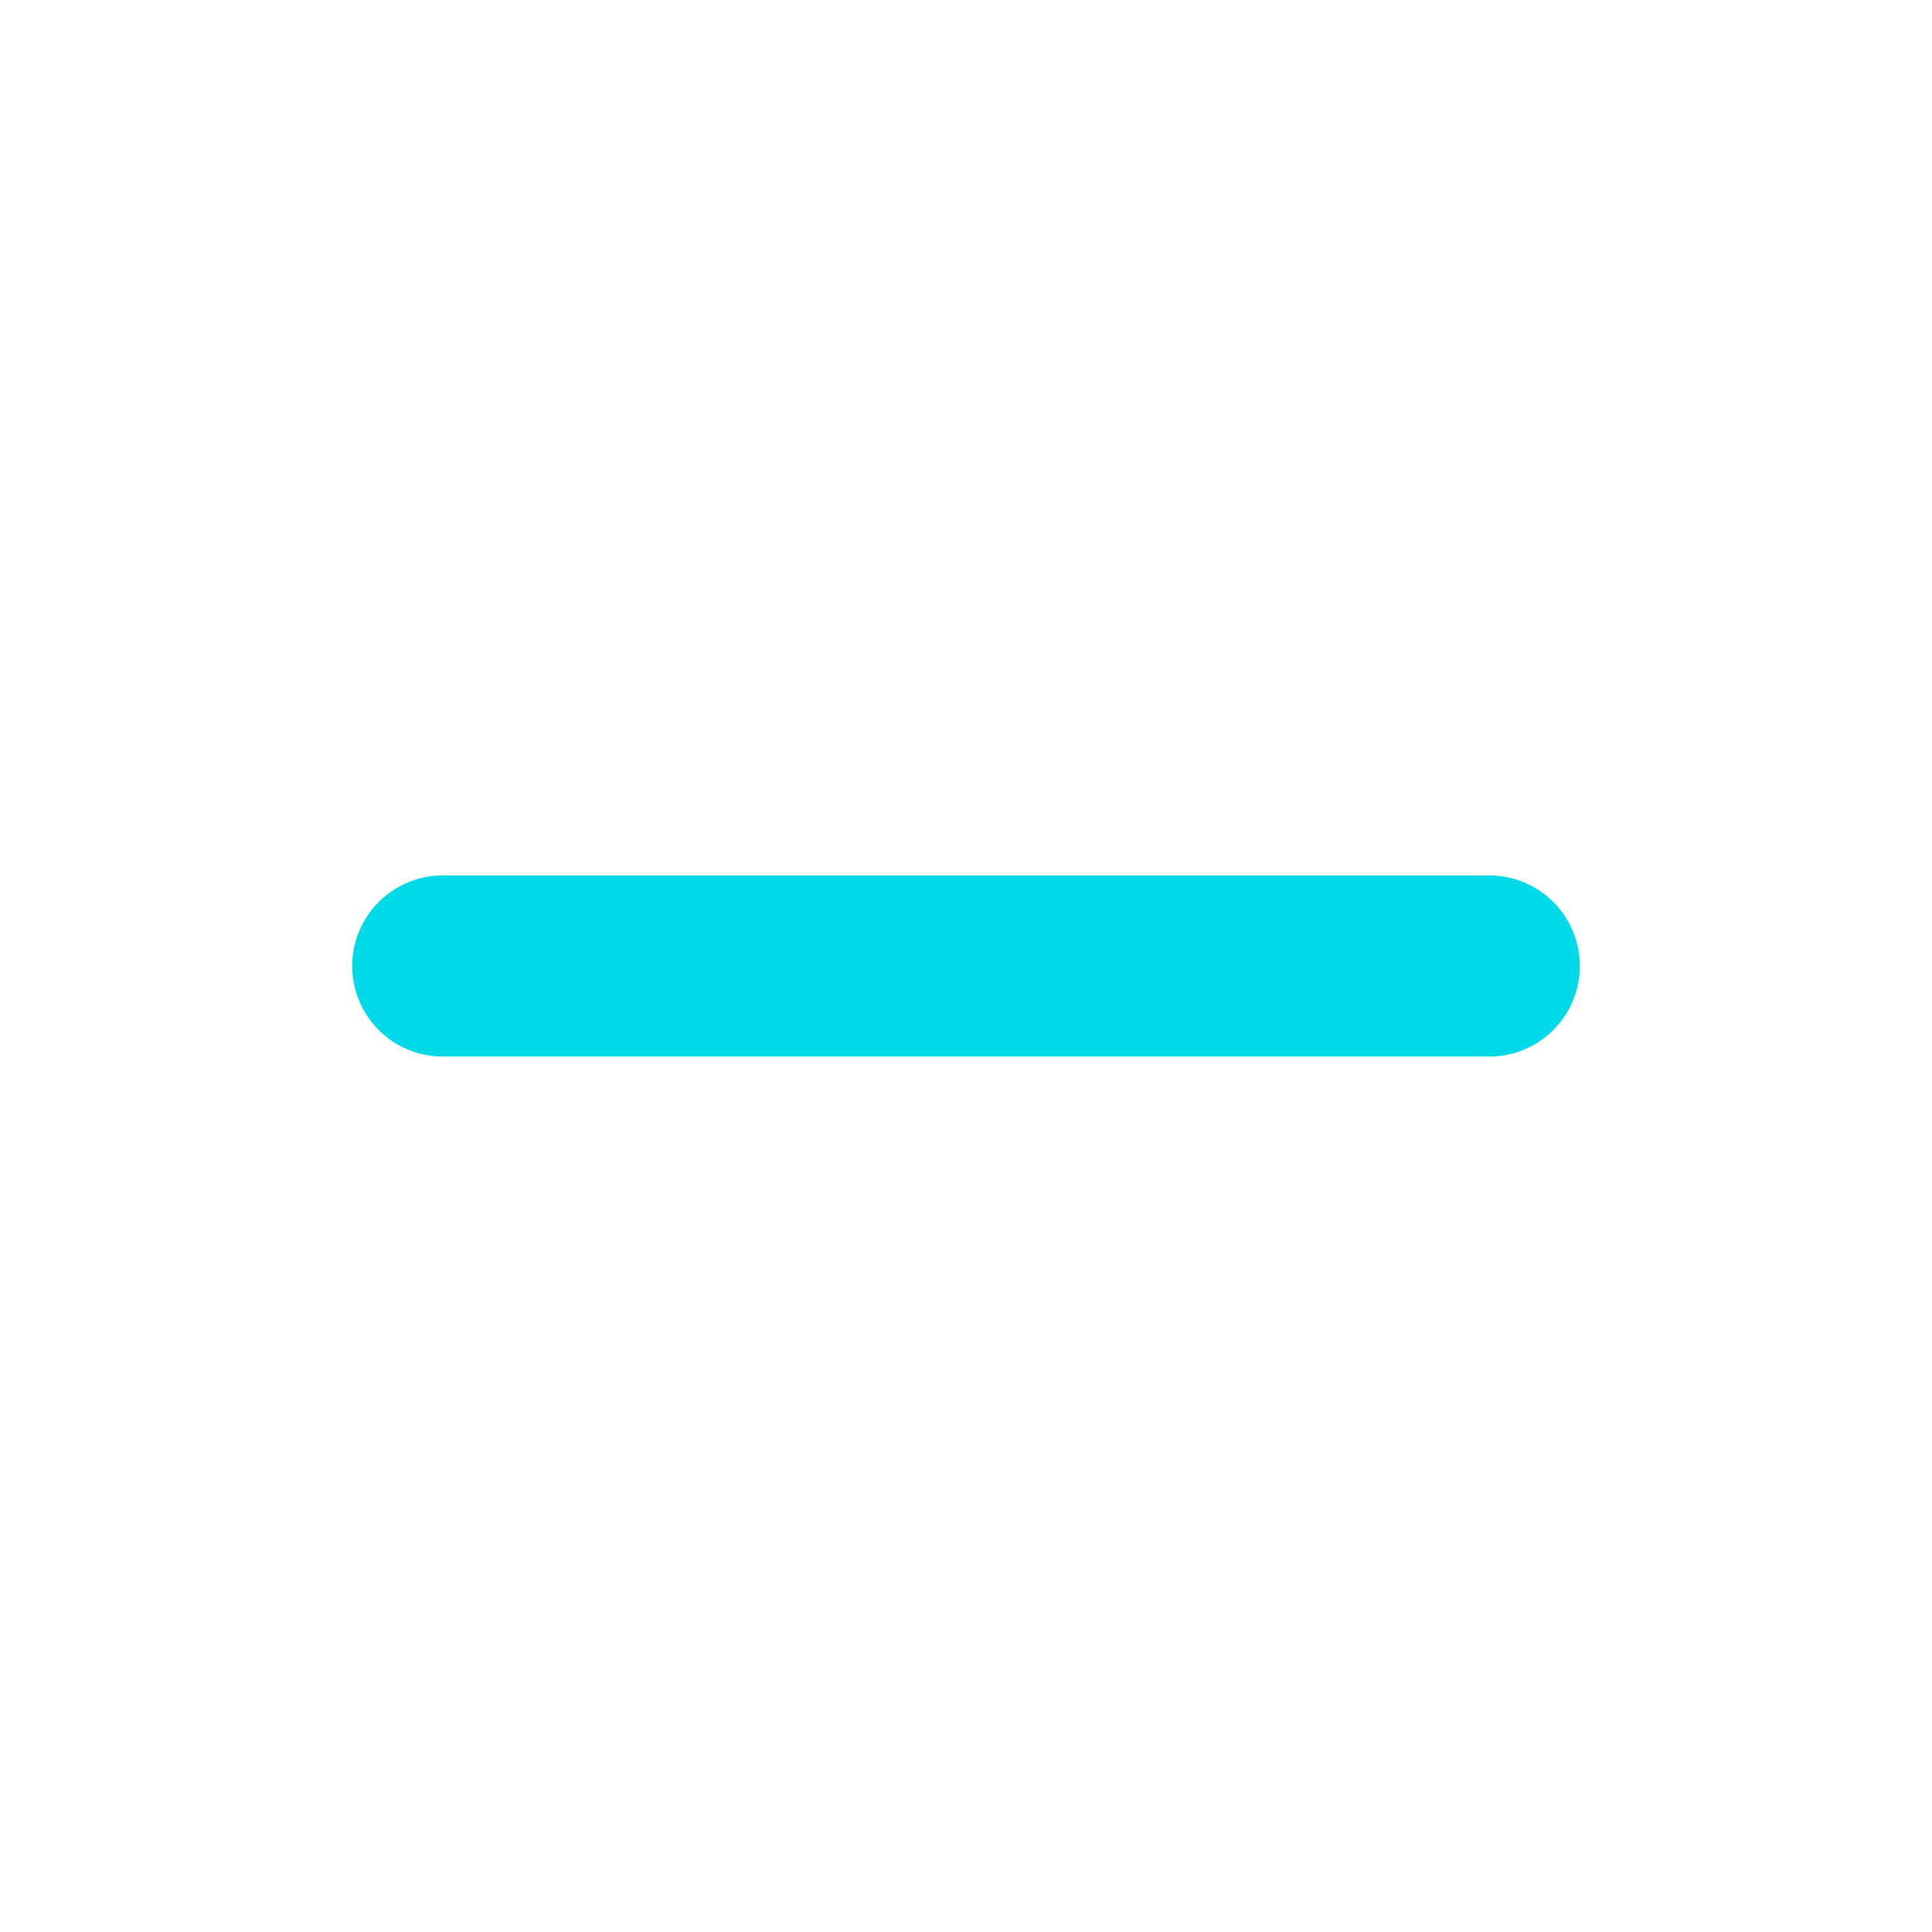
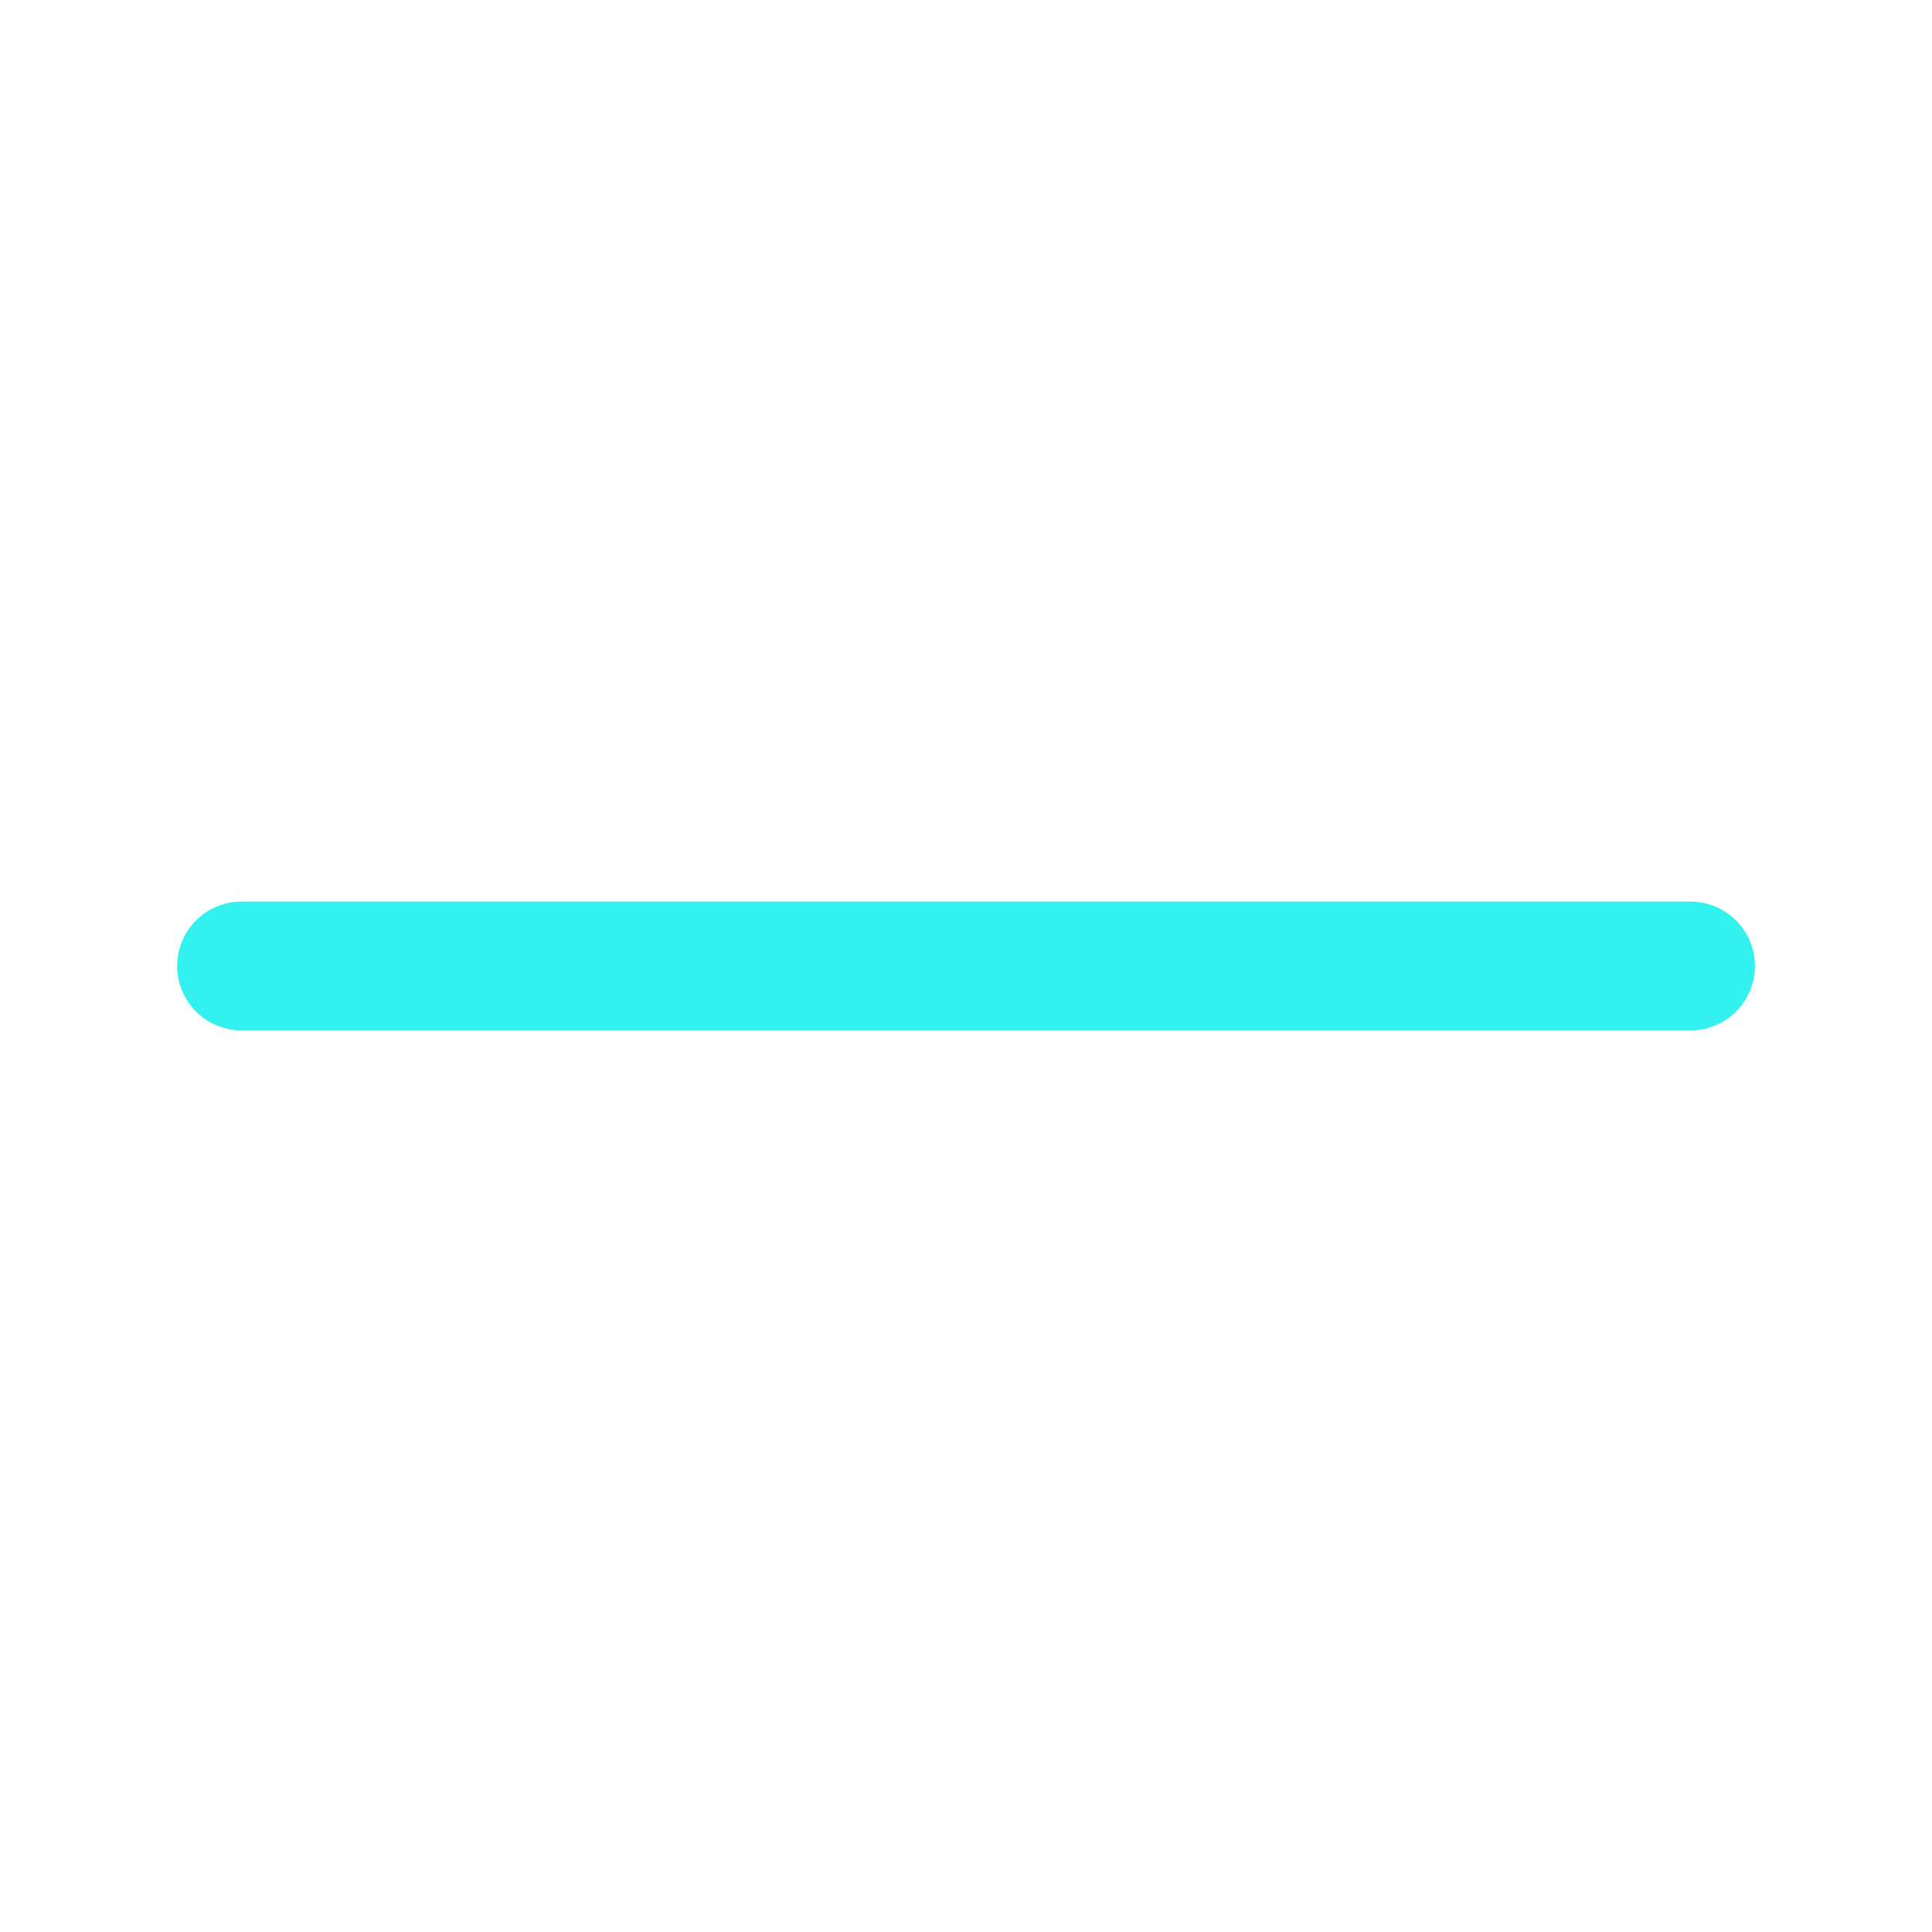
<svg xmlns="http://www.w3.org/2000/svg" viewBox="0 0 96 96" role="img" aria-labelledby="title">
  <defs>
    <linearGradient id="o2-cyan" x1="0" y1="0" x2="0.28" y2="1" gradientUnits="objectBoundingBox">
      <stop stop-color="#32f1ef" />
      <stop offset="0.52" stop-color="#00d9e8" />
      <stop offset="1" stop-color="#00b9df" />
    </linearGradient>
    <linearGradient id="o2-slate" x1="0" y1="0" x2="0.45" y2="1">
      <stop stop-color="#8caac1" />
      <stop offset="0.48" stop-color="#7094b1" />
      <stop offset="1" stop-color="#46688b" />
    </linearGradient>
    <linearGradient id="o2-slate-dark" x1="0" y1="0" x2="0" y2="1">
      <stop stop-color="#6b8aa8" />
      <stop offset="1" stop-color="#395574" />
    </linearGradient>
    <linearGradient id="o2-glass" x1="0" y1="0" x2="0.8" y2="1">
      <stop stop-color="#c5deed" stop-opacity="0.29" />
      <stop offset="0.45" stop-color="#8ca8c8" stop-opacity="0.17" />
      <stop offset="1" stop-color="#6d88ae" stop-opacity="0.22" />
    </linearGradient>
    <linearGradient id="o2-edge" x1="0" y1="0" x2="0.75" y2="1">
      <stop stop-color="#d4e6f5" stop-opacity="0.53" />
      <stop offset="0.5" stop-color="#bdd7f1" stop-opacity="0.14" />
      <stop offset="1" stop-color="#91b0cf" stop-opacity="0.18" />
    </linearGradient>
    <radialGradient id="o2-sheen" cx="0.28" cy="0" r="0.95">
      <stop stop-color="#d4efff" stop-opacity="0.22" />
      <stop offset="0.7" stop-color="#bddfff" stop-opacity="0" />
    </radialGradient>
    <filter id="o2-lift" x="-35%" y="-25%" width="170%" height="180%" color-interpolation-filters="sRGB">
      <feDropShadow dx="0" dy="3" stdDeviation="2.2" flood-color="#000b19" flood-opacity="0.5" />
    </filter>
  </defs>
  <g>
-     <path d="M22 48h52" stroke="#00d9e8" stroke-width="9" stroke-linecap="round" />
+     <g transform="scale(4)" fill="none" stroke="#32f1ef" stroke-width="1.6" stroke-linecap="round" stroke-linejoin="round">
+       <path d="M3 12h18" />
+     </g>
  </g>
</svg>
